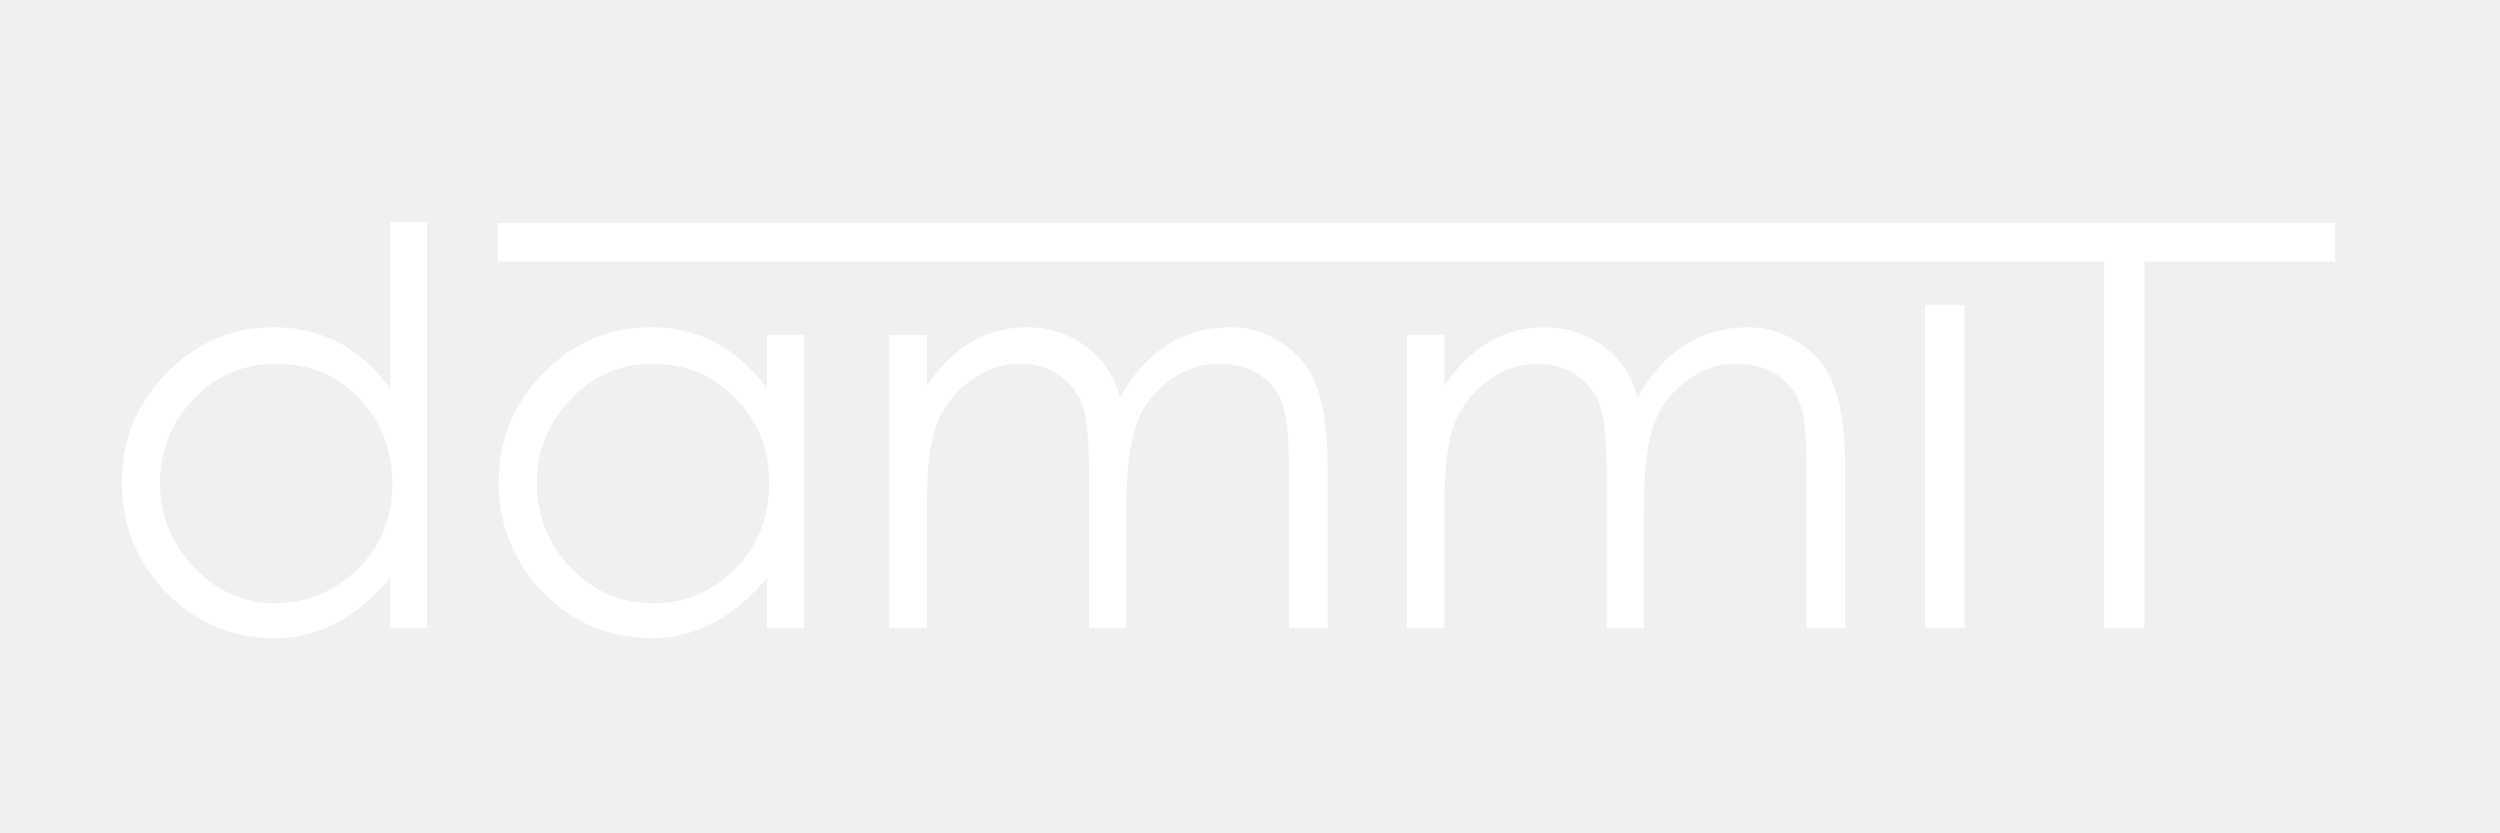
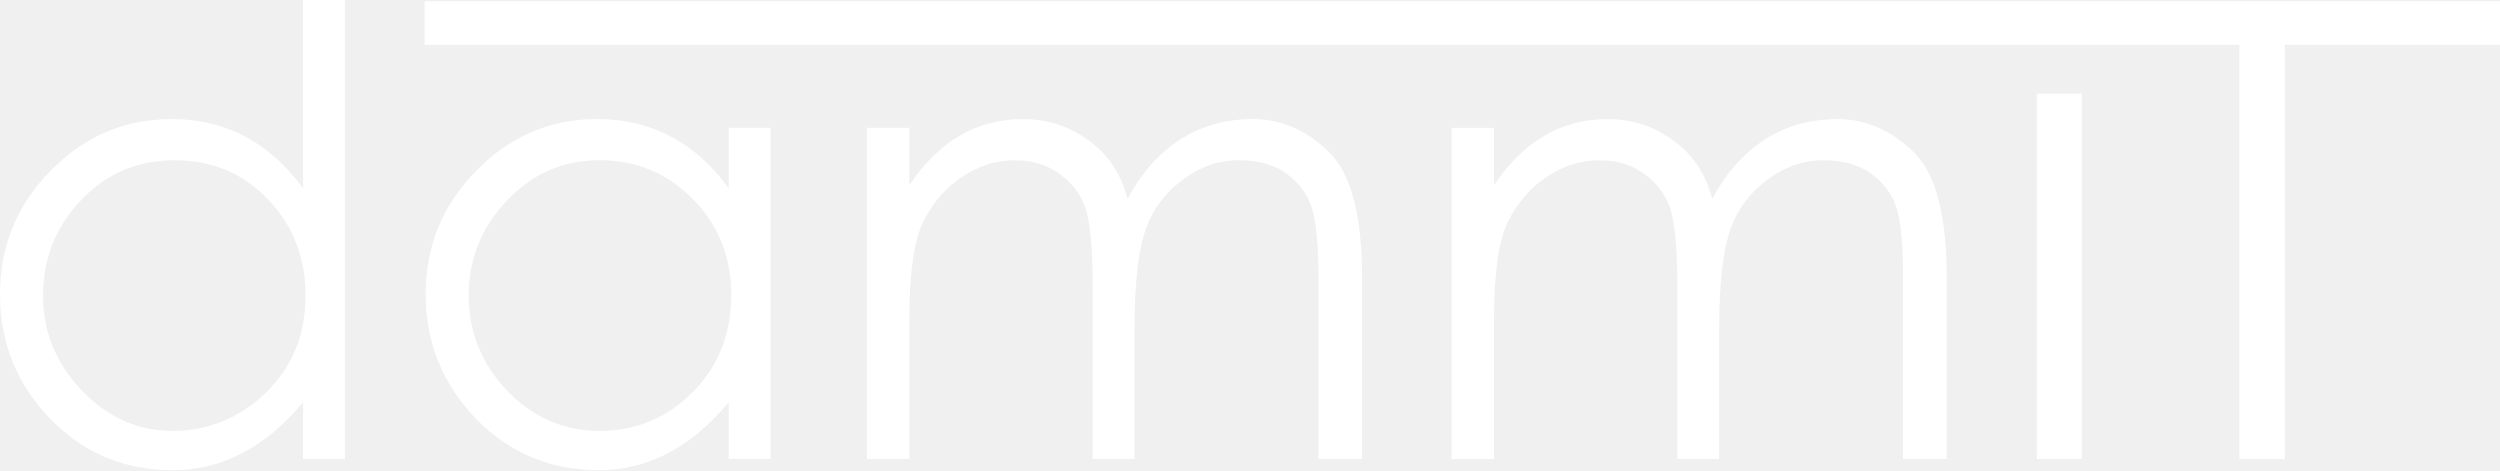
- <svg xmlns="http://www.w3.org/2000/svg" width="227.386" height="75.761" id="svg2" version="1.1">
+ <svg xmlns="http://www.w3.org/2000/svg" width="201.288" height="37.859" id="svg2" version="1.1">
  <defs id="defs4">
    <clipPath clipPathUnits="userSpaceOnUse" id="clipPath3854">
-       <rect style="fill:#0000ff;fill-rule:evenodd;stroke:#000000;stroke-width:1;stroke-linecap:butt;stroke-linejoin:miter;stroke-miterlimit:4;stroke-opacity:1;stroke-dasharray:none" id="rect3856" width="227.891" height="76.267" x="185.714" y="572.54" ry="0" />
+       <rect style="fill:#0000ff;fill-rule:evenodd;stroke:#000000;stroke-width:1;stroke-linecap:butt;stroke-linejoin:miter;stroke-miterlimit:4;stroke-dasharray:none;stroke-opacity:1" id="rect3856" width="227.891" height="76.267" x="185.714" y="572.54" ry="0" />
    </clipPath>
  </defs>
-   <g id="layer1" transform="translate(-185.7143,-572.5397)">
-     <path style="font-size:75.665px;font-style:normal;font-variant:normal;font-weight:normal;font-stretch:normal;text-align:start;line-height:125%;writing-mode:lr-tb;text-anchor:start;fill:#ffffff;fill-opacity:1;stroke:none;font-family:STHeiti;-inkscape-font-specification:STHeiti" d="m 224.567,592.719 0,36.955 -3.364,0 0,-4.569 c -3.046,3.649 -6.544,5.473 -10.494,5.473 -3.916,0 -7.214,-1.389 -9.892,-4.168 -2.678,-2.778 -4.017,-6.109 -4.017,-9.992 0,-3.883 1.356,-7.197 4.067,-9.942 2.711,-2.778 5.958,-4.168 9.741,-4.168 4.352,3e-5 7.883,1.858 10.595,5.573 l 0,-15.164 3.364,0 m -3.163,23.8 c -3e-5,-3.046 -1.004,-5.624 -3.013,-7.733 -2.008,-2.109 -4.519,-3.163 -7.532,-3.163 -3.013,3e-5 -5.54,1.088 -7.582,3.264 -2.008,2.142 -3.013,4.686 -3.013,7.632 -1e-5,2.912 1.038,5.456 3.113,7.632 2.075,2.176 4.519,3.264 7.331,3.264 2.845,10e-6 5.339,-1.021 7.481,-3.063 2.142,-2.075 3.213,-4.686 3.214,-7.833 m 37.437,-13.507 0,26.662 -3.364,0 0,-4.569 c -3.046,3.649 -6.527,5.473 -10.444,5.473 -3.916,0 -7.23,-1.389 -9.942,-4.168 -2.678,-2.812 -4.017,-6.143 -4.017,-9.992 0,-3.883 1.356,-7.197 4.067,-9.942 2.711,-2.778 5.958,-4.168 9.741,-4.168 4.352,3e-5 7.883,1.858 10.595,5.573 l 0,-4.87 3.364,0 m -3.163,13.457 c -3e-5,-3.046 -1.021,-5.607 -3.063,-7.682 -2.042,-2.109 -4.553,-3.163 -7.532,-3.163 -2.946,3e-5 -5.44,1.088 -7.481,3.264 -2.042,2.142 -3.063,4.686 -3.063,7.632 -1e-5,2.946 1.038,5.507 3.113,7.682 2.075,2.142 4.552,3.214 7.431,3.214 2.912,10e-6 5.406,-1.038 7.481,-3.113 2.075,-2.075 3.113,-4.686 3.113,-7.833 m 10.926,-13.457 3.414,0 0,4.619 c 2.377,-3.548 5.423,-5.322 9.138,-5.322 1.975,3e-5 3.732,0.569 5.272,1.707 1.573,1.105 2.628,2.678 3.163,4.72 1.105,-2.075 2.511,-3.665 4.218,-4.77 1.707,-1.105 3.665,-1.657 5.875,-1.657 2.243,3e-5 4.268,0.87 6.076,2.611 1.808,1.707 2.711,5.105 2.711,10.193 l 0,14.561 -3.515,0 0,-14.561 c -4e-5,-2.444 -0.151,-4.234 -0.452,-5.373 -0.301,-1.172 -0.954,-2.142 -1.958,-2.912 -1.004,-0.803 -2.343,-1.205 -4.017,-1.205 -1.64,3e-5 -3.18,0.552 -4.619,1.657 -1.439,1.105 -2.427,2.511 -2.962,4.218 -0.536,1.707 -0.803,4.285 -0.803,7.733 l 0,10.444 -3.364,0 0,-13.657 c -2e-5,-2.845 -0.151,-4.87 -0.452,-6.076 -0.301,-1.239 -0.971,-2.259 -2.008,-3.063 -1.038,-0.837 -2.31,-1.255 -3.816,-1.255 -1.506,3e-5 -2.929,0.452 -4.268,1.356 -1.306,0.87 -2.343,2.075 -3.113,3.615 -0.736,1.54 -1.105,4.134 -1.105,7.783 l 0,11.298 -3.414,0 0,-26.662 m 47.073,0 3.414,0 0,4.619 c 2.377,-3.548 5.423,-5.322 9.138,-5.322 1.975,3e-5 3.732,0.569 5.272,1.707 1.573,1.105 2.628,2.678 3.163,4.72 1.105,-2.075 2.511,-3.665 4.218,-4.77 1.707,-1.105 3.665,-1.657 5.875,-1.657 2.243,3e-5 4.268,0.87 6.076,2.611 1.808,1.707 2.711,5.105 2.711,10.193 l 0,14.561 -3.515,0 0,-14.561 c -4e-5,-2.444 -0.151,-4.234 -0.452,-5.373 -0.301,-1.172 -0.954,-2.142 -1.958,-2.912 -1.004,-0.803 -2.343,-1.205 -4.017,-1.205 -1.64,3e-5 -3.18,0.552 -4.619,1.657 -1.439,1.105 -2.427,2.511 -2.962,4.218 -0.536,1.707 -0.803,4.285 -0.803,7.733 l 0,10.444 -3.364,0 0,-13.657 c -2e-5,-2.845 -0.151,-4.87 -0.452,-6.076 -0.301,-1.239 -0.971,-2.259 -2.008,-3.063 -1.038,-0.837 -2.31,-1.255 -3.816,-1.255 -1.506,3e-5 -2.929,0.452 -4.268,1.356 -1.306,0.87 -2.343,2.075 -3.113,3.615 -0.736,1.54 -1.105,4.134 -1.105,7.783 l 0,11.298 -3.414,0 0,-26.662 m 47.123,-2.753 3.615,0 0,29.416 -3.615,0 0,-29.416 m -129.814,-3.927 0,-3.515 167.103,0 0,3.515 -17.324,0 0,33.343 -3.665,0 0,-33.343 -146.113,0" id="text2383" />
+   <g id="layer1" transform="translate(-196.7997,-592.7193)">
+     <path style="font-style:normal;font-variant:normal;font-weight:normal;font-stretch:normal;font-size:75.665px;line-height:125%;font-family:STHeiti;-inkscape-font-specification:STHeiti;text-align:start;writing-mode:lr-tb;text-anchor:start;fill:#ffffff;fill-opacity:1;stroke:none" d="m 224.567,592.719 0,36.955 -3.364,0 0,-4.569 c -3.046,3.649 -6.544,5.473 -10.494,5.473 -3.916,0 -7.214,-1.389 -9.892,-4.168 -2.678,-2.778 -4.017,-6.109 -4.017,-9.992 0,-3.883 1.356,-7.197 4.067,-9.942 2.711,-2.778 5.958,-4.168 9.741,-4.168 4.352,3e-5 7.883,1.858 10.595,5.573 l 0,-15.164 3.364,0 m -3.163,23.8 c -3e-5,-3.046 -1.004,-5.624 -3.013,-7.733 -2.008,-2.109 -4.519,-3.163 -7.532,-3.163 -3.013,3e-5 -5.54,1.088 -7.582,3.264 -2.008,2.142 -3.013,4.686 -3.013,7.632 -1e-5,2.912 1.038,5.456 3.113,7.632 2.075,2.176 4.519,3.264 7.331,3.264 2.845,10e-6 5.339,-1.021 7.481,-3.063 2.142,-2.075 3.213,-4.686 3.214,-7.833 m 37.437,-13.507 0,26.662 -3.364,0 0,-4.569 c -3.046,3.649 -6.527,5.473 -10.444,5.473 -3.916,0 -7.23,-1.389 -9.942,-4.168 -2.678,-2.812 -4.017,-6.143 -4.017,-9.992 0,-3.883 1.356,-7.197 4.067,-9.942 2.711,-2.778 5.958,-4.168 9.741,-4.168 4.352,3e-5 7.883,1.858 10.595,5.573 l 0,-4.87 3.364,0 m -3.163,13.457 c -3e-5,-3.046 -1.021,-5.607 -3.063,-7.682 -2.042,-2.109 -4.553,-3.163 -7.532,-3.163 -2.946,3e-5 -5.44,1.088 -7.481,3.264 -2.042,2.142 -3.063,4.686 -3.063,7.632 -1e-5,2.946 1.038,5.507 3.113,7.682 2.075,2.142 4.552,3.214 7.431,3.214 2.912,10e-6 5.406,-1.038 7.481,-3.113 2.075,-2.075 3.113,-4.686 3.113,-7.833 m 10.926,-13.457 3.414,0 0,4.619 c 2.377,-3.548 5.423,-5.322 9.138,-5.322 1.975,3e-5 3.732,0.569 5.272,1.707 1.573,1.105 2.628,2.678 3.163,4.72 1.105,-2.075 2.511,-3.665 4.218,-4.77 1.707,-1.105 3.665,-1.657 5.875,-1.657 2.243,3e-5 4.268,0.87 6.076,2.611 1.808,1.707 2.711,5.105 2.711,10.193 l 0,14.561 -3.515,0 0,-14.561 c -4e-5,-2.444 -0.151,-4.234 -0.452,-5.373 -0.301,-1.172 -0.954,-2.142 -1.958,-2.912 -1.004,-0.803 -2.343,-1.205 -4.017,-1.205 -1.64,3e-5 -3.18,0.552 -4.619,1.657 -1.439,1.105 -2.427,2.511 -2.962,4.218 -0.536,1.707 -0.803,4.285 -0.803,7.733 l 0,10.444 -3.364,0 0,-13.657 c -2e-5,-2.845 -0.151,-4.87 -0.452,-6.076 -0.301,-1.239 -0.971,-2.259 -2.008,-3.063 -1.038,-0.837 -2.31,-1.255 -3.816,-1.255 -1.506,3e-5 -2.929,0.452 -4.268,1.356 -1.306,0.87 -2.343,2.075 -3.113,3.615 -0.736,1.54 -1.105,4.134 -1.105,7.783 l 0,11.298 -3.414,0 0,-26.662 m 47.073,0 3.414,0 0,4.619 c 2.377,-3.548 5.423,-5.322 9.138,-5.322 1.975,3e-5 3.732,0.569 5.272,1.707 1.573,1.105 2.628,2.678 3.163,4.72 1.105,-2.075 2.511,-3.665 4.218,-4.77 1.707,-1.105 3.665,-1.657 5.875,-1.657 2.243,3e-5 4.268,0.87 6.076,2.611 1.808,1.707 2.711,5.105 2.711,10.193 l 0,14.561 -3.515,0 0,-14.561 c -4e-5,-2.444 -0.151,-4.234 -0.452,-5.373 -0.301,-1.172 -0.954,-2.142 -1.958,-2.912 -1.004,-0.803 -2.343,-1.205 -4.017,-1.205 -1.64,3e-5 -3.18,0.552 -4.619,1.657 -1.439,1.105 -2.427,2.511 -2.962,4.218 -0.536,1.707 -0.803,4.285 -0.803,7.733 l 0,10.444 -3.364,0 0,-13.657 c -2e-5,-2.845 -0.151,-4.87 -0.452,-6.076 -0.301,-1.239 -0.971,-2.259 -2.008,-3.063 -1.038,-0.837 -2.31,-1.255 -3.816,-1.255 -1.506,3e-5 -2.929,0.452 -4.268,1.356 -1.306,0.87 -2.343,2.075 -3.113,3.615 -0.736,1.54 -1.105,4.134 -1.105,7.783 l 0,11.298 -3.414,0 0,-26.662 m 47.123,-2.753 3.615,0 0,29.416 -3.615,0 0,-29.416 m -129.814,-3.927 0,-3.515 167.103,0 0,3.515 -17.324,0 0,33.343 -3.665,0 0,-33.343 -146.113,0" id="text2383" />
  </g>
</svg>
